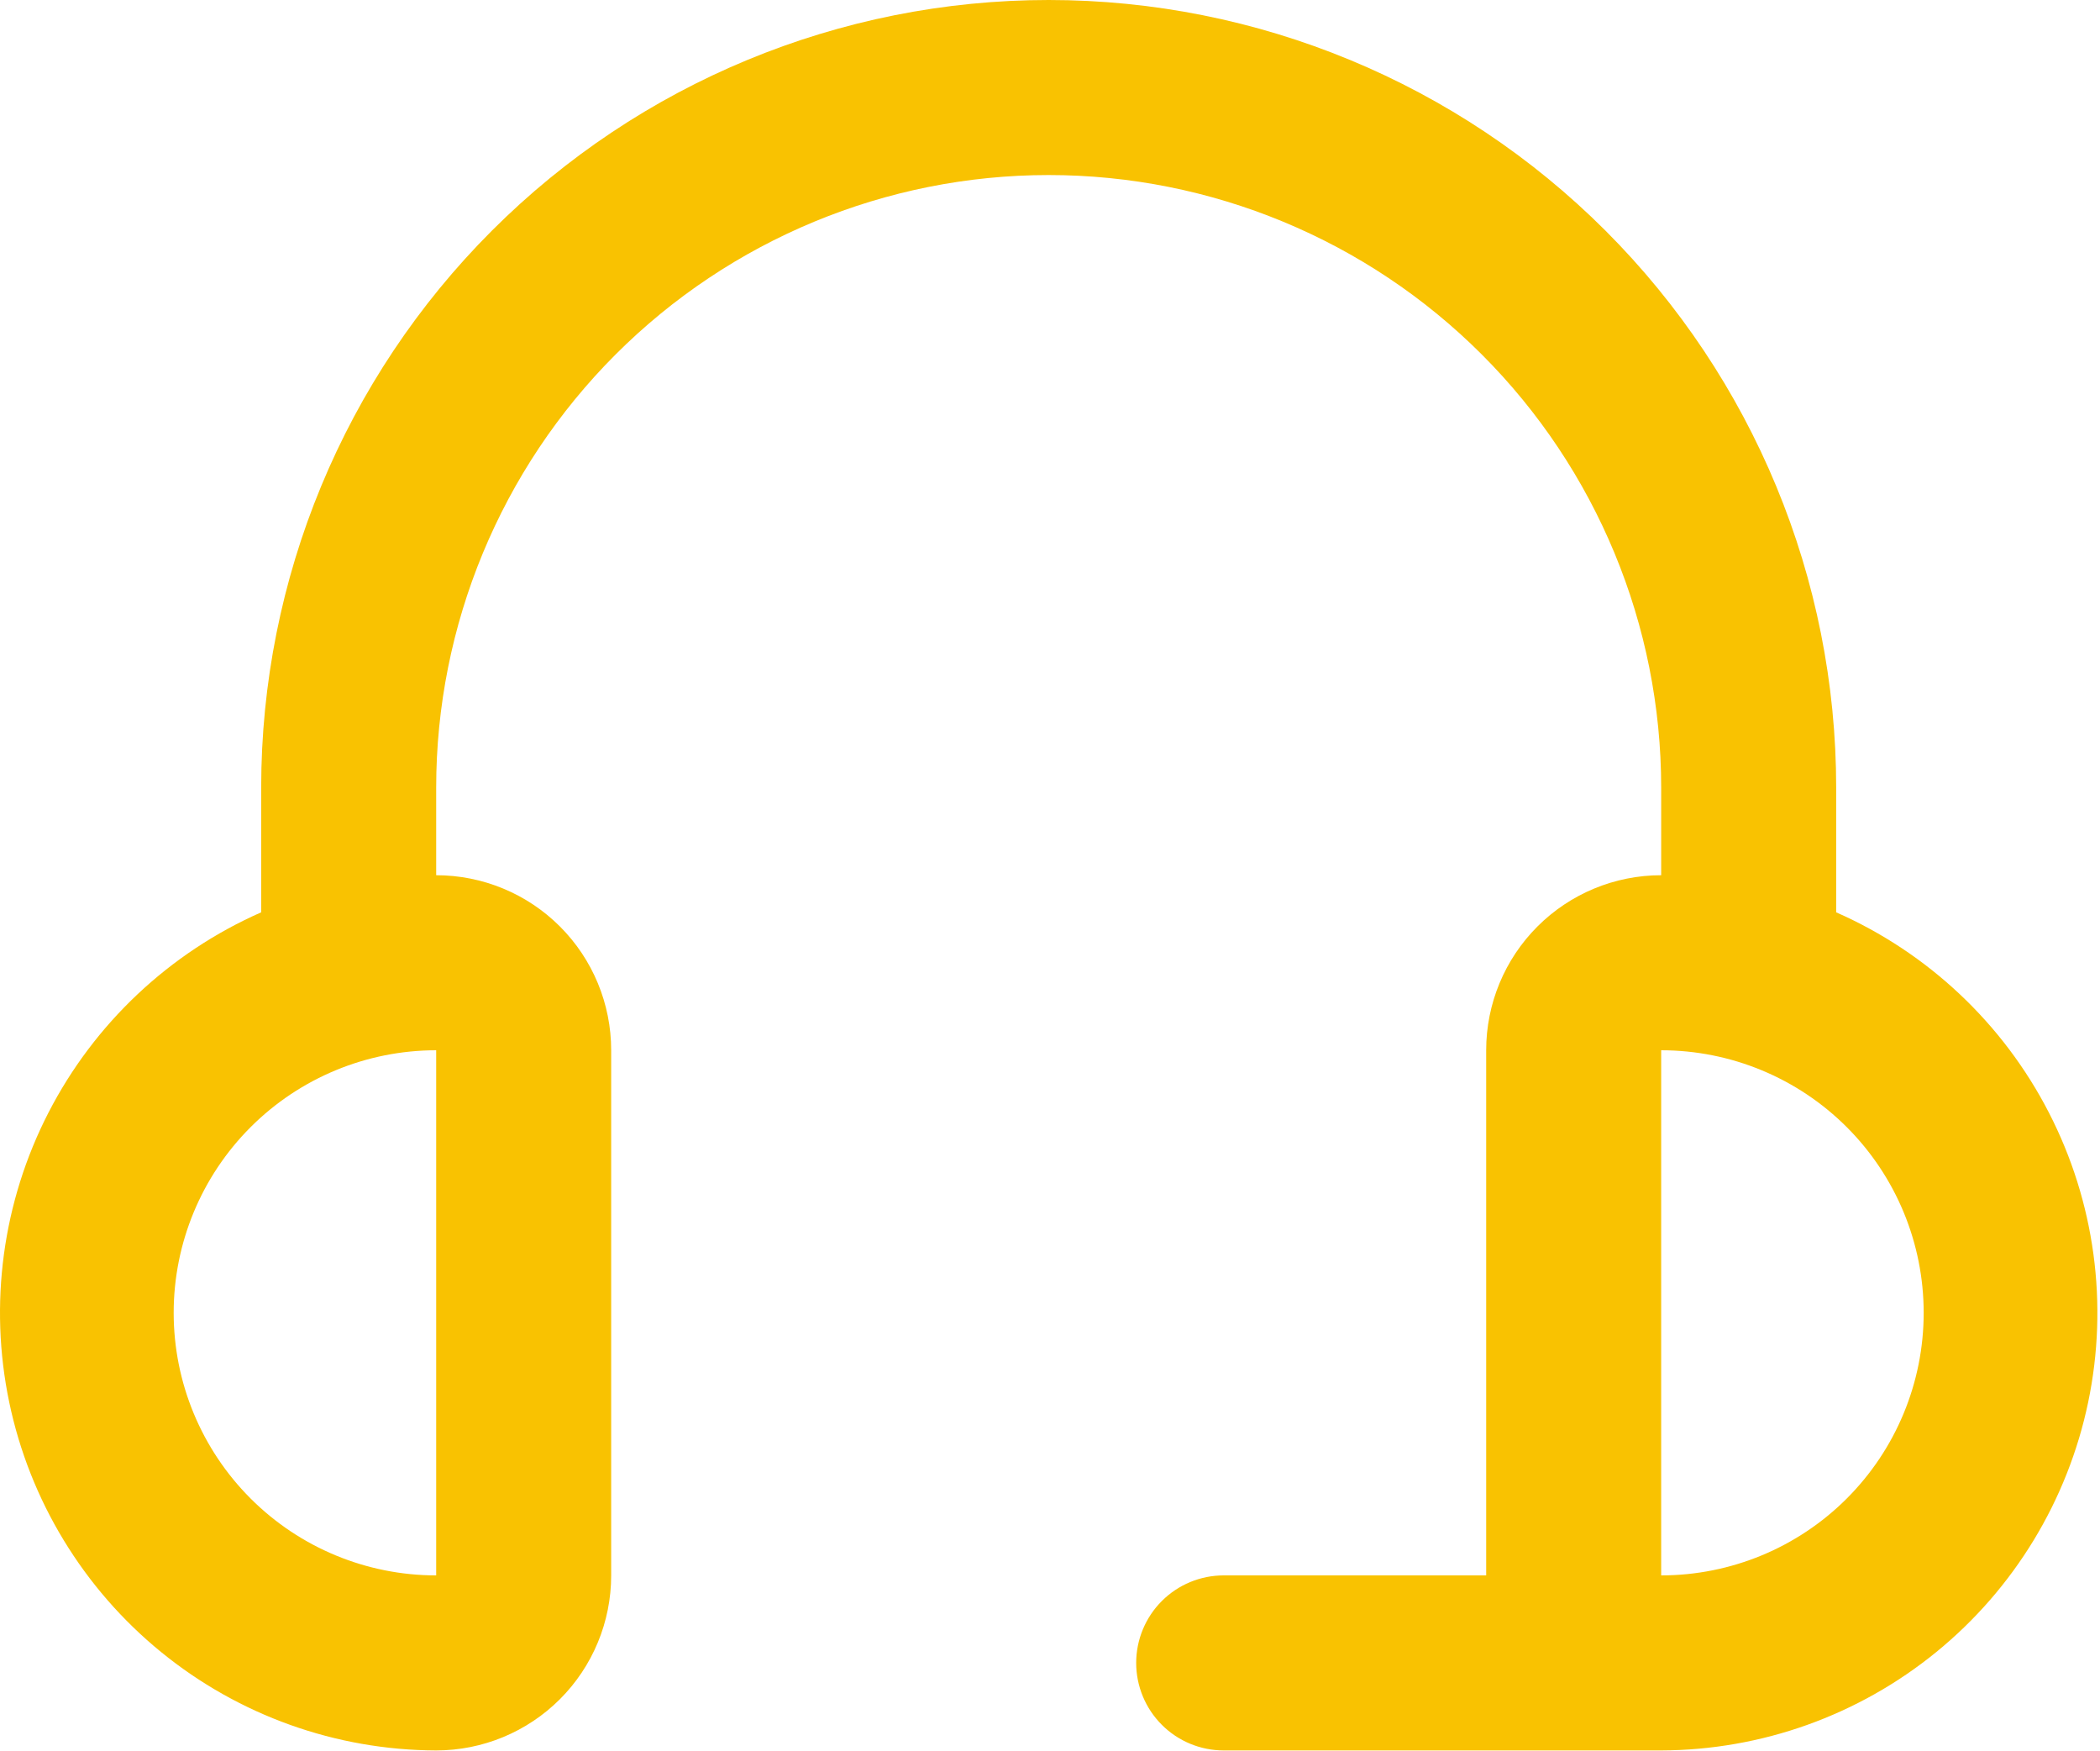
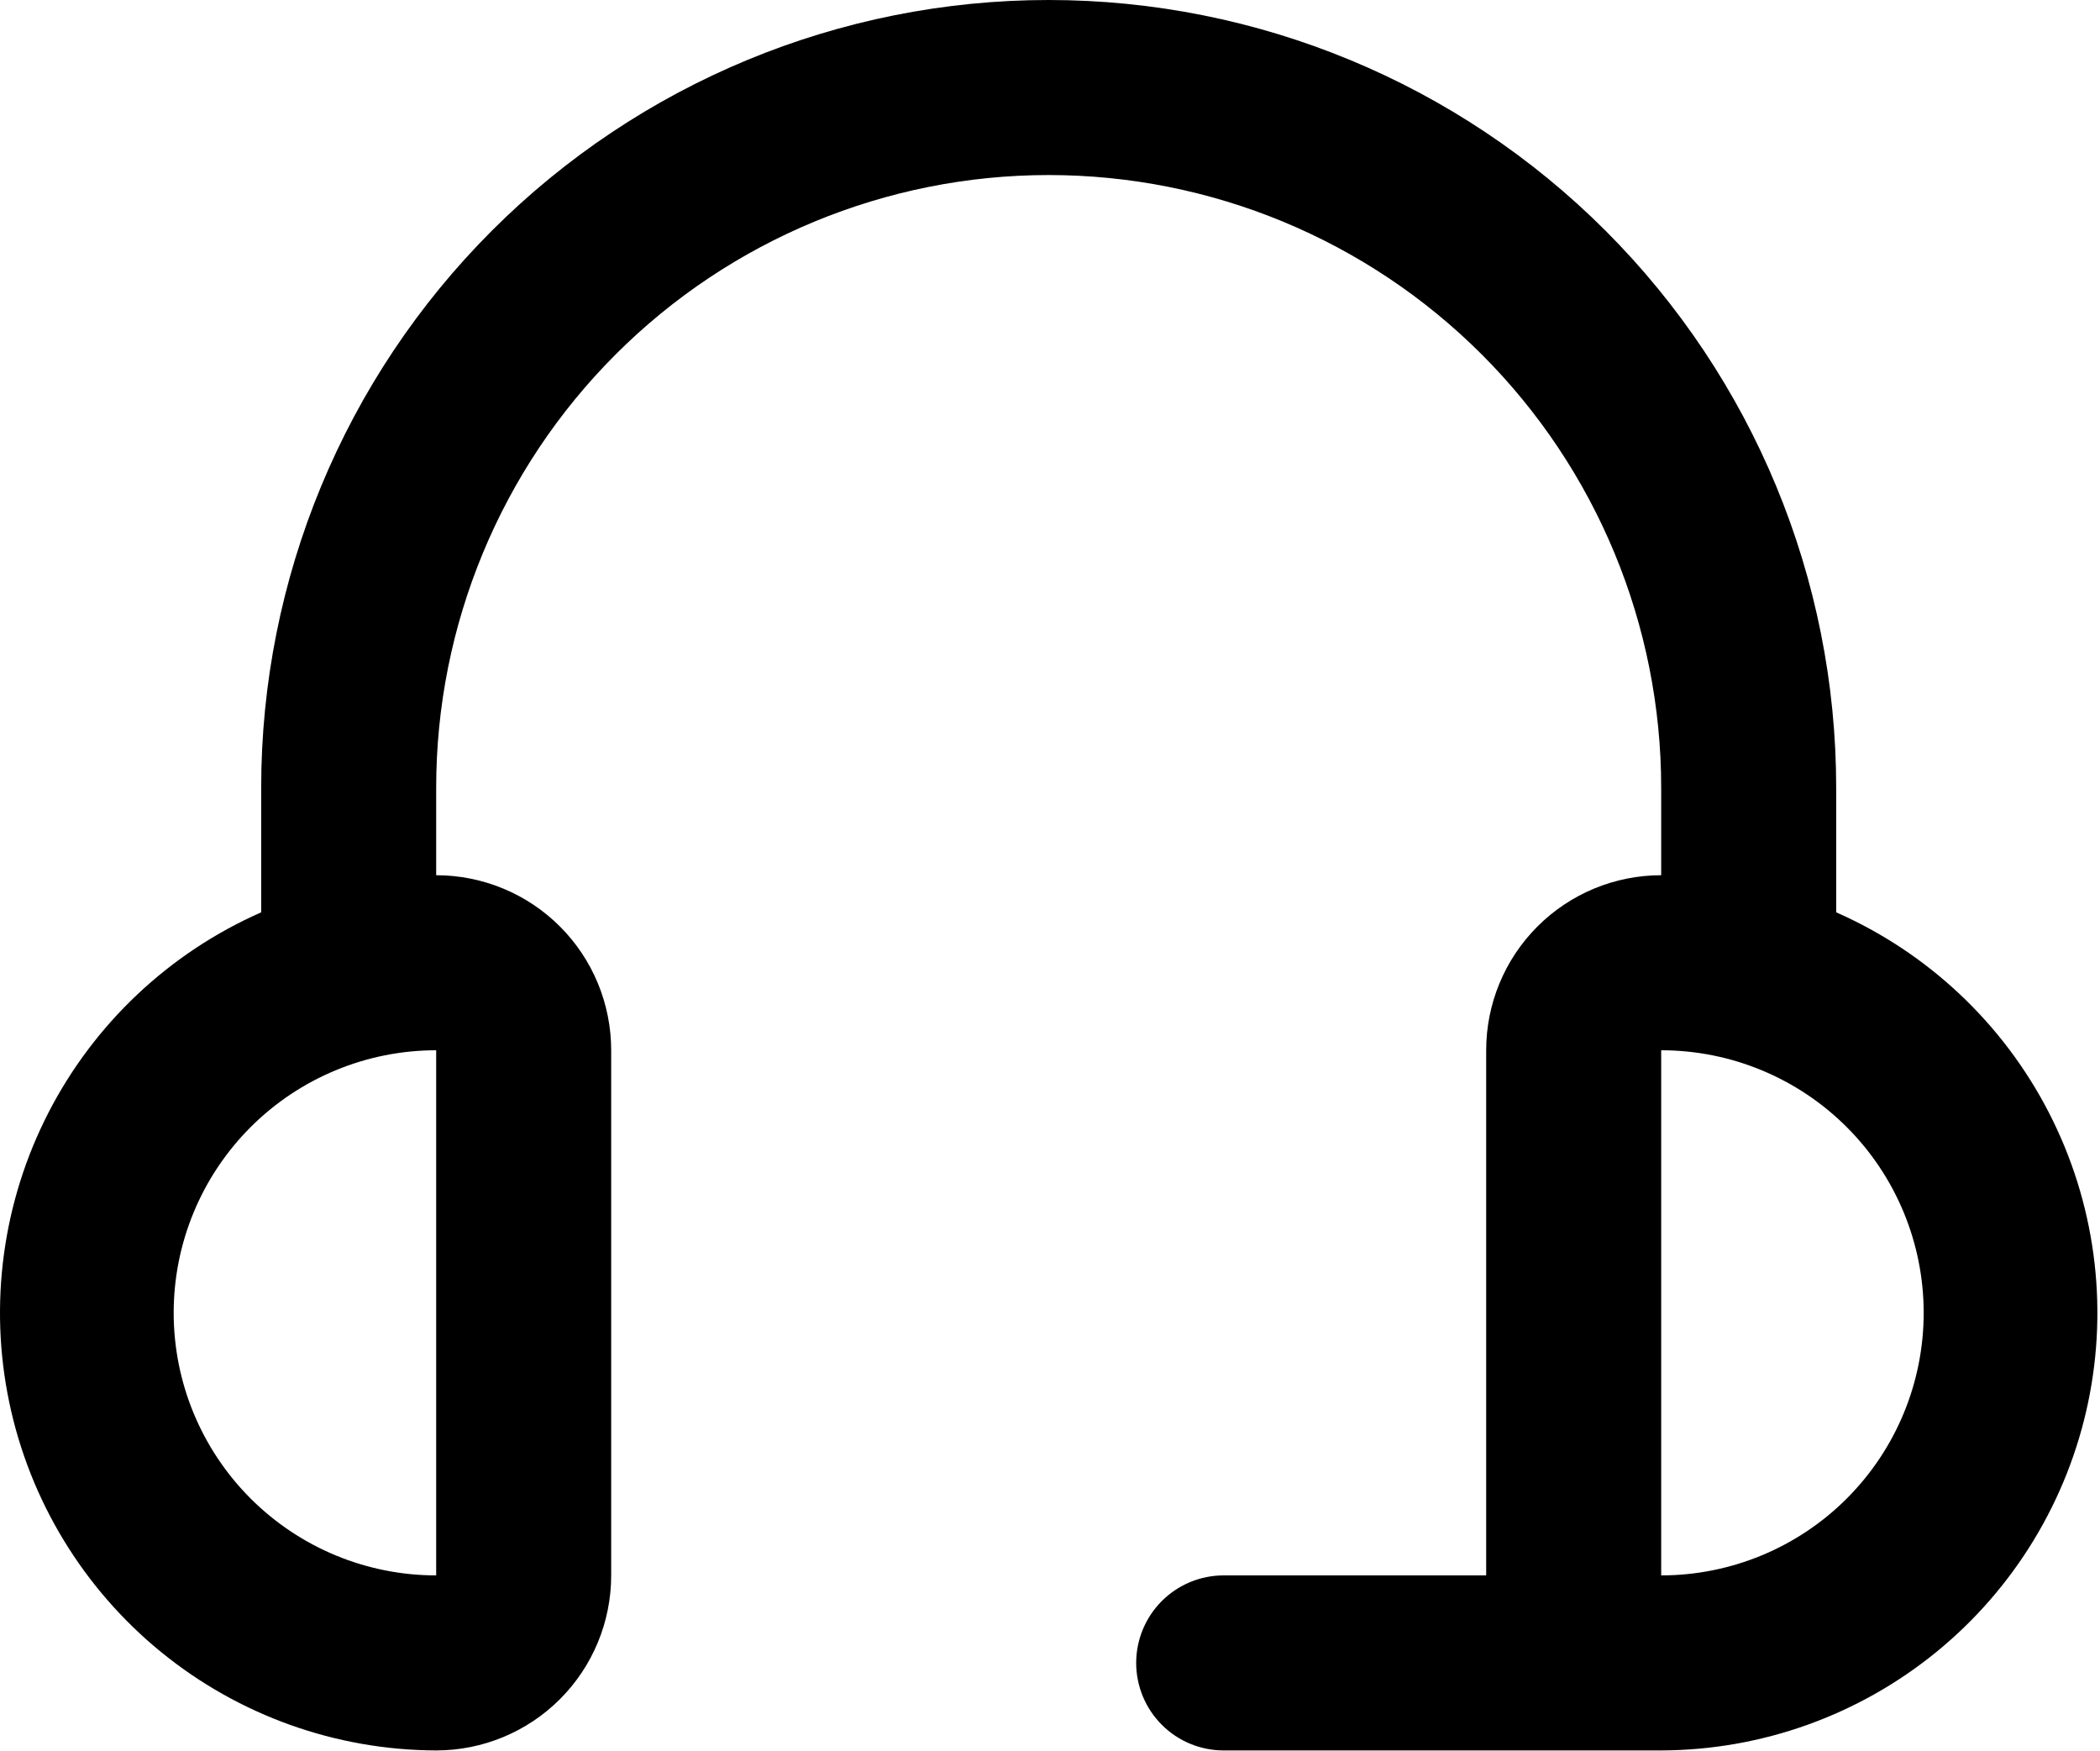
<svg xmlns="http://www.w3.org/2000/svg" width="78" height="65" viewBox="0 0 78 65" fill="none">
-   <path d="M68.201 33.878V29.25C68.201 21.492 65.12 14.053 59.634 8.567C54.149 3.082 46.709 0 38.951 0C31.194 0 23.754 3.082 18.269 8.567C12.783 14.053 9.701 21.492 9.701 29.25V33.878C6.293 35.379 3.503 38.005 1.799 41.318C0.096 44.63 -0.418 48.426 0.343 52.072C1.105 55.718 3.096 58.992 5.982 61.345C8.869 63.699 12.477 64.989 16.201 65C17.925 65 19.579 64.315 20.798 63.096C22.017 61.877 22.701 60.224 22.701 58.5V39C22.701 37.276 22.017 35.623 20.798 34.404C19.579 33.185 17.925 32.5 16.201 32.5V29.25C16.201 23.216 18.598 17.43 22.865 13.163C27.131 8.897 32.918 6.5 38.951 6.5C44.985 6.5 50.772 8.897 55.038 13.163C59.305 17.43 61.701 23.216 61.701 29.25V32.5C59.977 32.5 58.324 33.185 57.105 34.404C55.886 35.623 55.201 37.276 55.201 39V58.5H45.451C44.59 58.5 43.763 58.842 43.153 59.452C42.544 60.061 42.201 60.888 42.201 61.75C42.201 62.612 42.544 63.439 43.153 64.048C43.763 64.658 44.59 65 45.451 65H61.701C65.426 64.989 69.034 63.699 71.921 61.345C74.807 58.992 76.798 55.718 77.56 52.072C78.321 48.426 77.807 44.63 76.103 41.318C74.4 38.005 71.61 35.379 68.201 33.878ZM16.201 58.5C13.616 58.5 11.136 57.473 9.307 55.644C7.479 53.816 6.451 51.336 6.451 48.75C6.451 46.164 7.479 43.684 9.307 41.856C11.136 40.027 13.616 39 16.201 39V58.5ZM61.701 58.5V39C64.287 39 66.767 40.027 68.596 41.856C70.424 43.684 71.451 46.164 71.451 48.75C71.451 51.336 70.424 53.816 68.596 55.644C66.767 57.473 64.287 58.5 61.701 58.5Z" fill="#F9C201" />
+   <path d="M68.201 33.878V29.25C68.201 21.492 65.12 14.053 59.634 8.567C54.149 3.082 46.709 0 38.951 0C31.194 0 23.754 3.082 18.269 8.567C12.783 14.053 9.701 21.492 9.701 29.25V33.878C6.293 35.379 3.503 38.005 1.799 41.318C0.096 44.63 -0.418 48.426 0.343 52.072C1.105 55.718 3.096 58.992 5.982 61.345C8.869 63.699 12.477 64.989 16.201 65C17.925 65 19.579 64.315 20.798 63.096C22.017 61.877 22.701 60.224 22.701 58.5V39C22.701 37.276 22.017 35.623 20.798 34.404C19.579 33.185 17.925 32.5 16.201 32.5V29.25C16.201 23.216 18.598 17.43 22.865 13.163C27.131 8.897 32.918 6.5 38.951 6.5C44.985 6.5 50.772 8.897 55.038 13.163C59.305 17.43 61.701 23.216 61.701 29.25V32.5C59.977 32.5 58.324 33.185 57.105 34.404C55.886 35.623 55.201 37.276 55.201 39V58.5H45.451C44.59 58.5 43.763 58.842 43.153 59.452C42.544 60.061 42.201 60.888 42.201 61.75C42.201 62.612 42.544 63.439 43.153 64.048C43.763 64.658 44.59 65 45.451 65H61.701C65.426 64.989 69.034 63.699 71.921 61.345C74.807 58.992 76.798 55.718 77.56 52.072C78.321 48.426 77.807 44.63 76.103 41.318C74.4 38.005 71.61 35.379 68.201 33.878ZM16.201 58.5C13.616 58.5 11.136 57.473 9.307 55.644C7.479 53.816 6.451 51.336 6.451 48.75C6.451 46.164 7.479 43.684 9.307 41.856C11.136 40.027 13.616 39 16.201 39V58.5ZM61.701 58.5V39C64.287 39 66.767 40.027 68.596 41.856C70.424 43.684 71.451 46.164 71.451 48.75C71.451 51.336 70.424 53.816 68.596 55.644C66.767 57.473 64.287 58.5 61.701 58.5Z" fill="currentColor" />
</svg>
